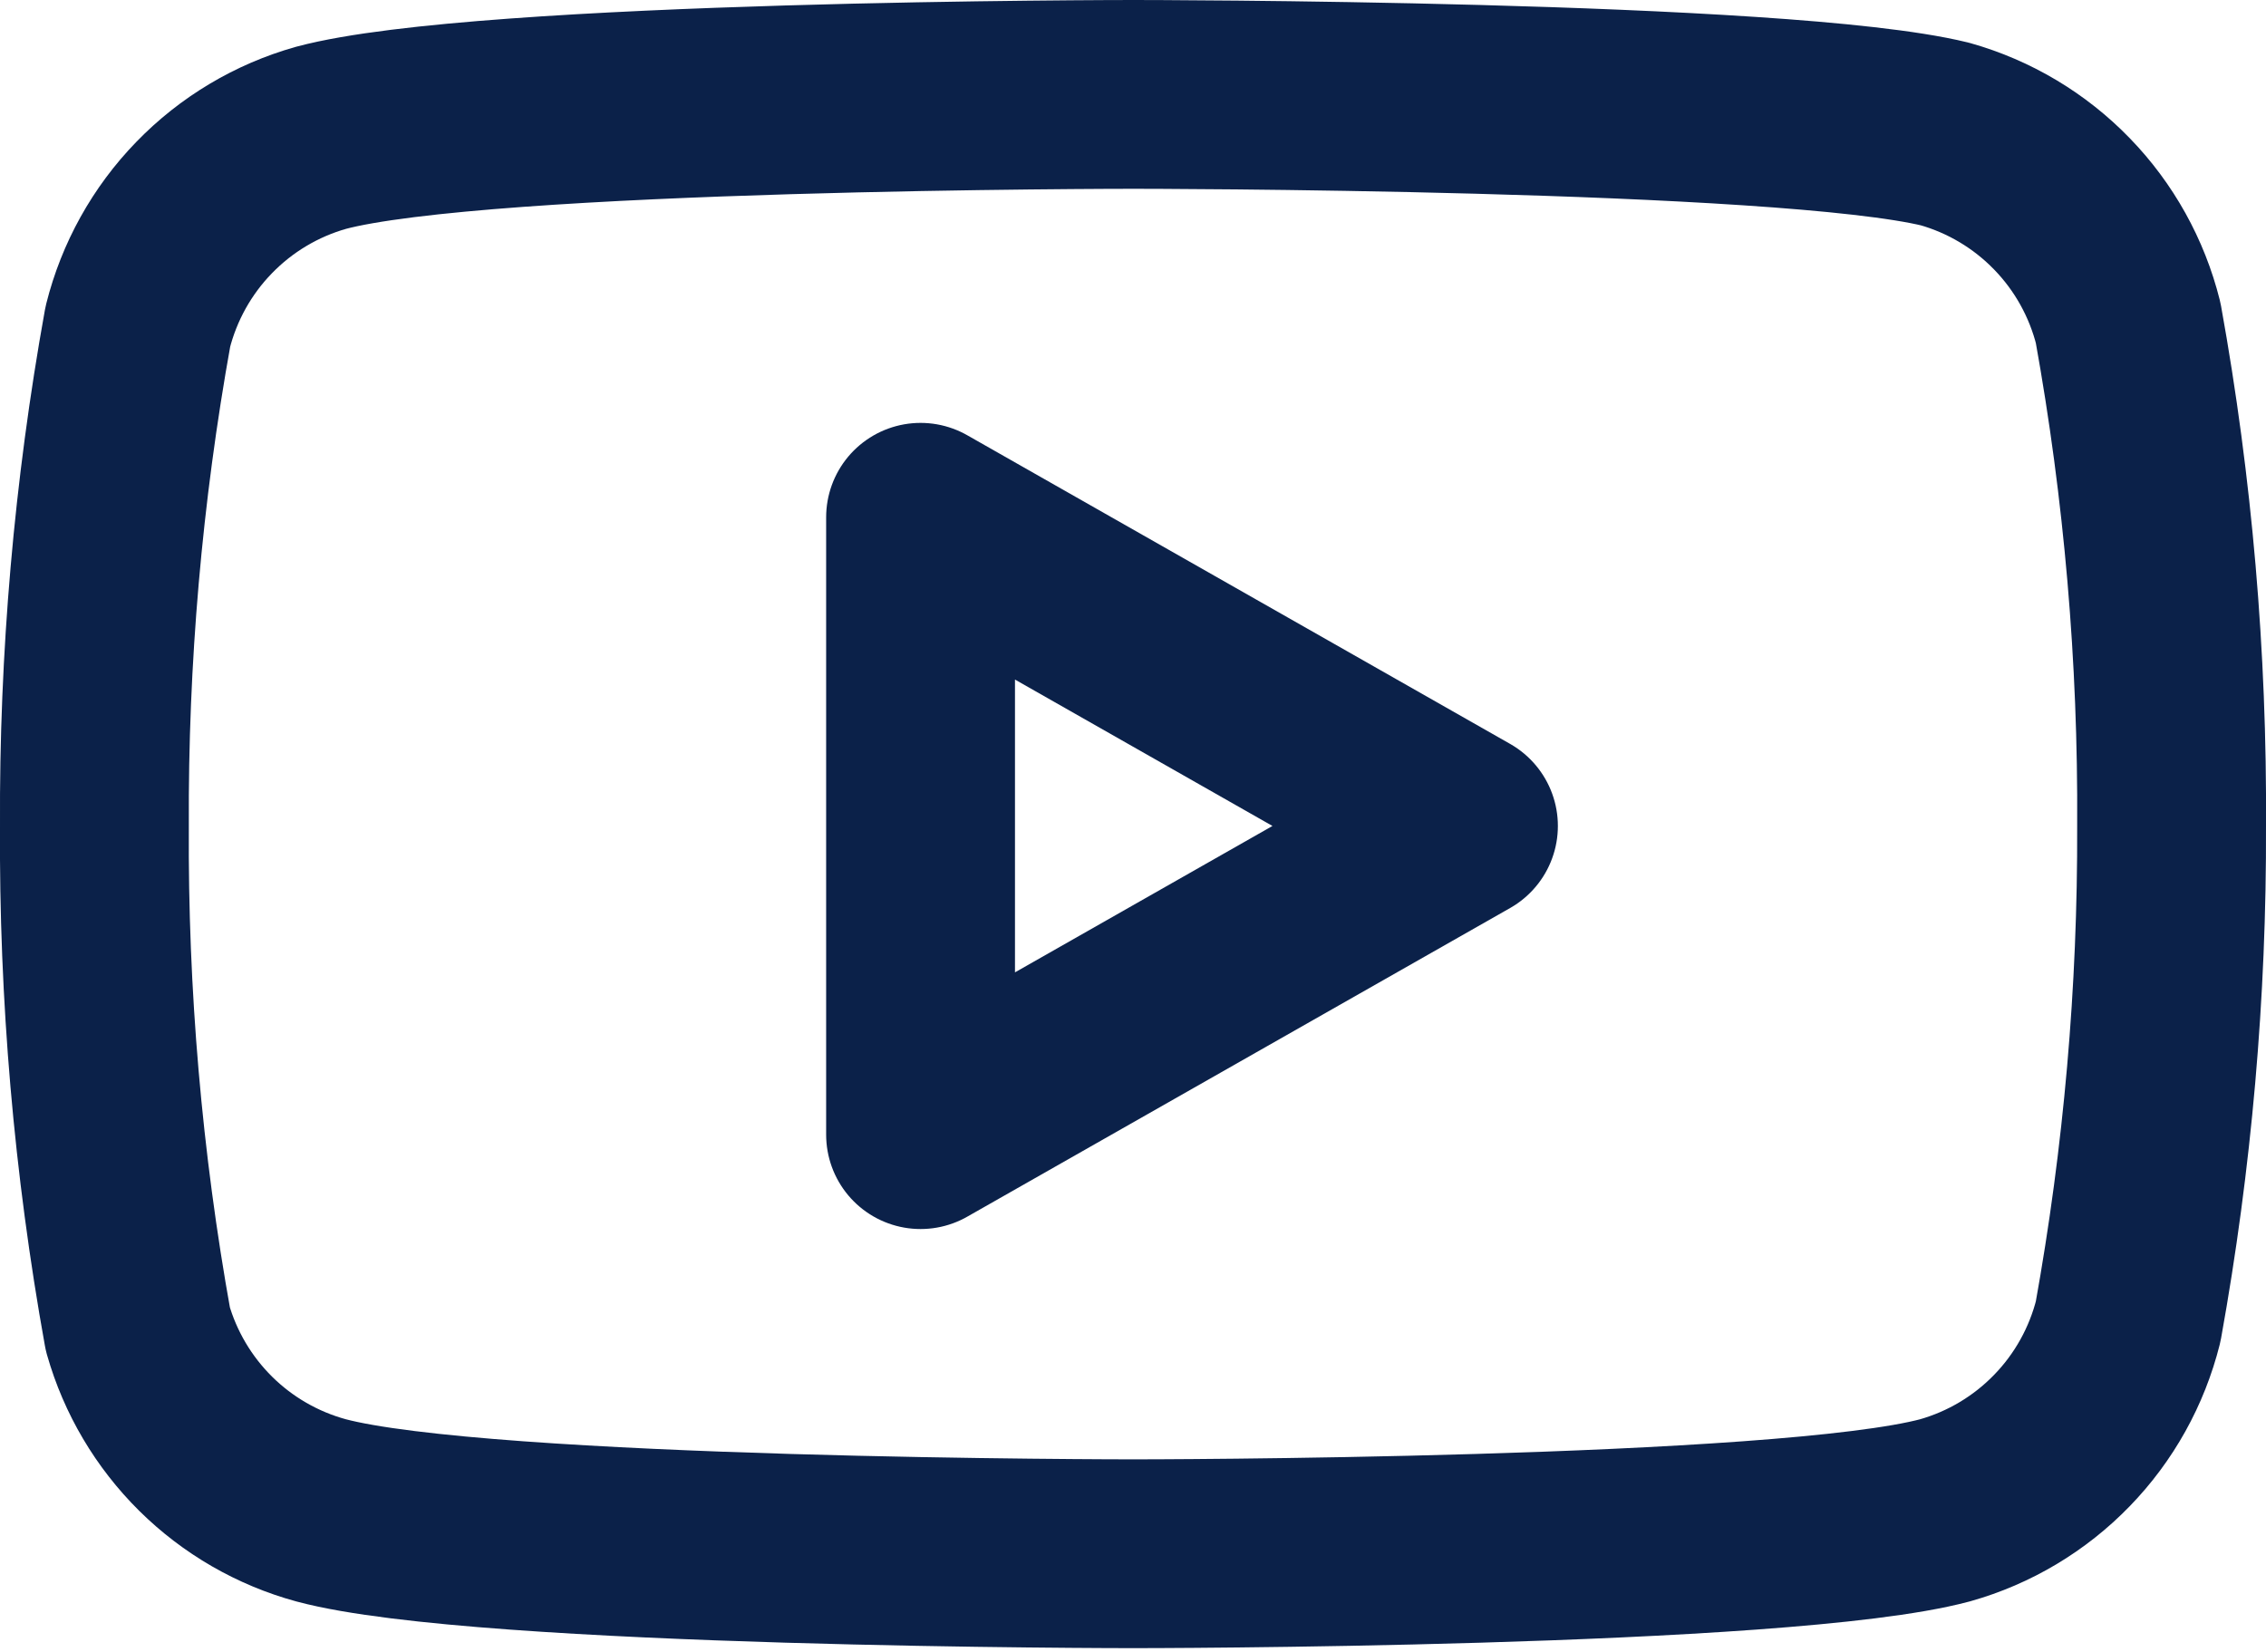
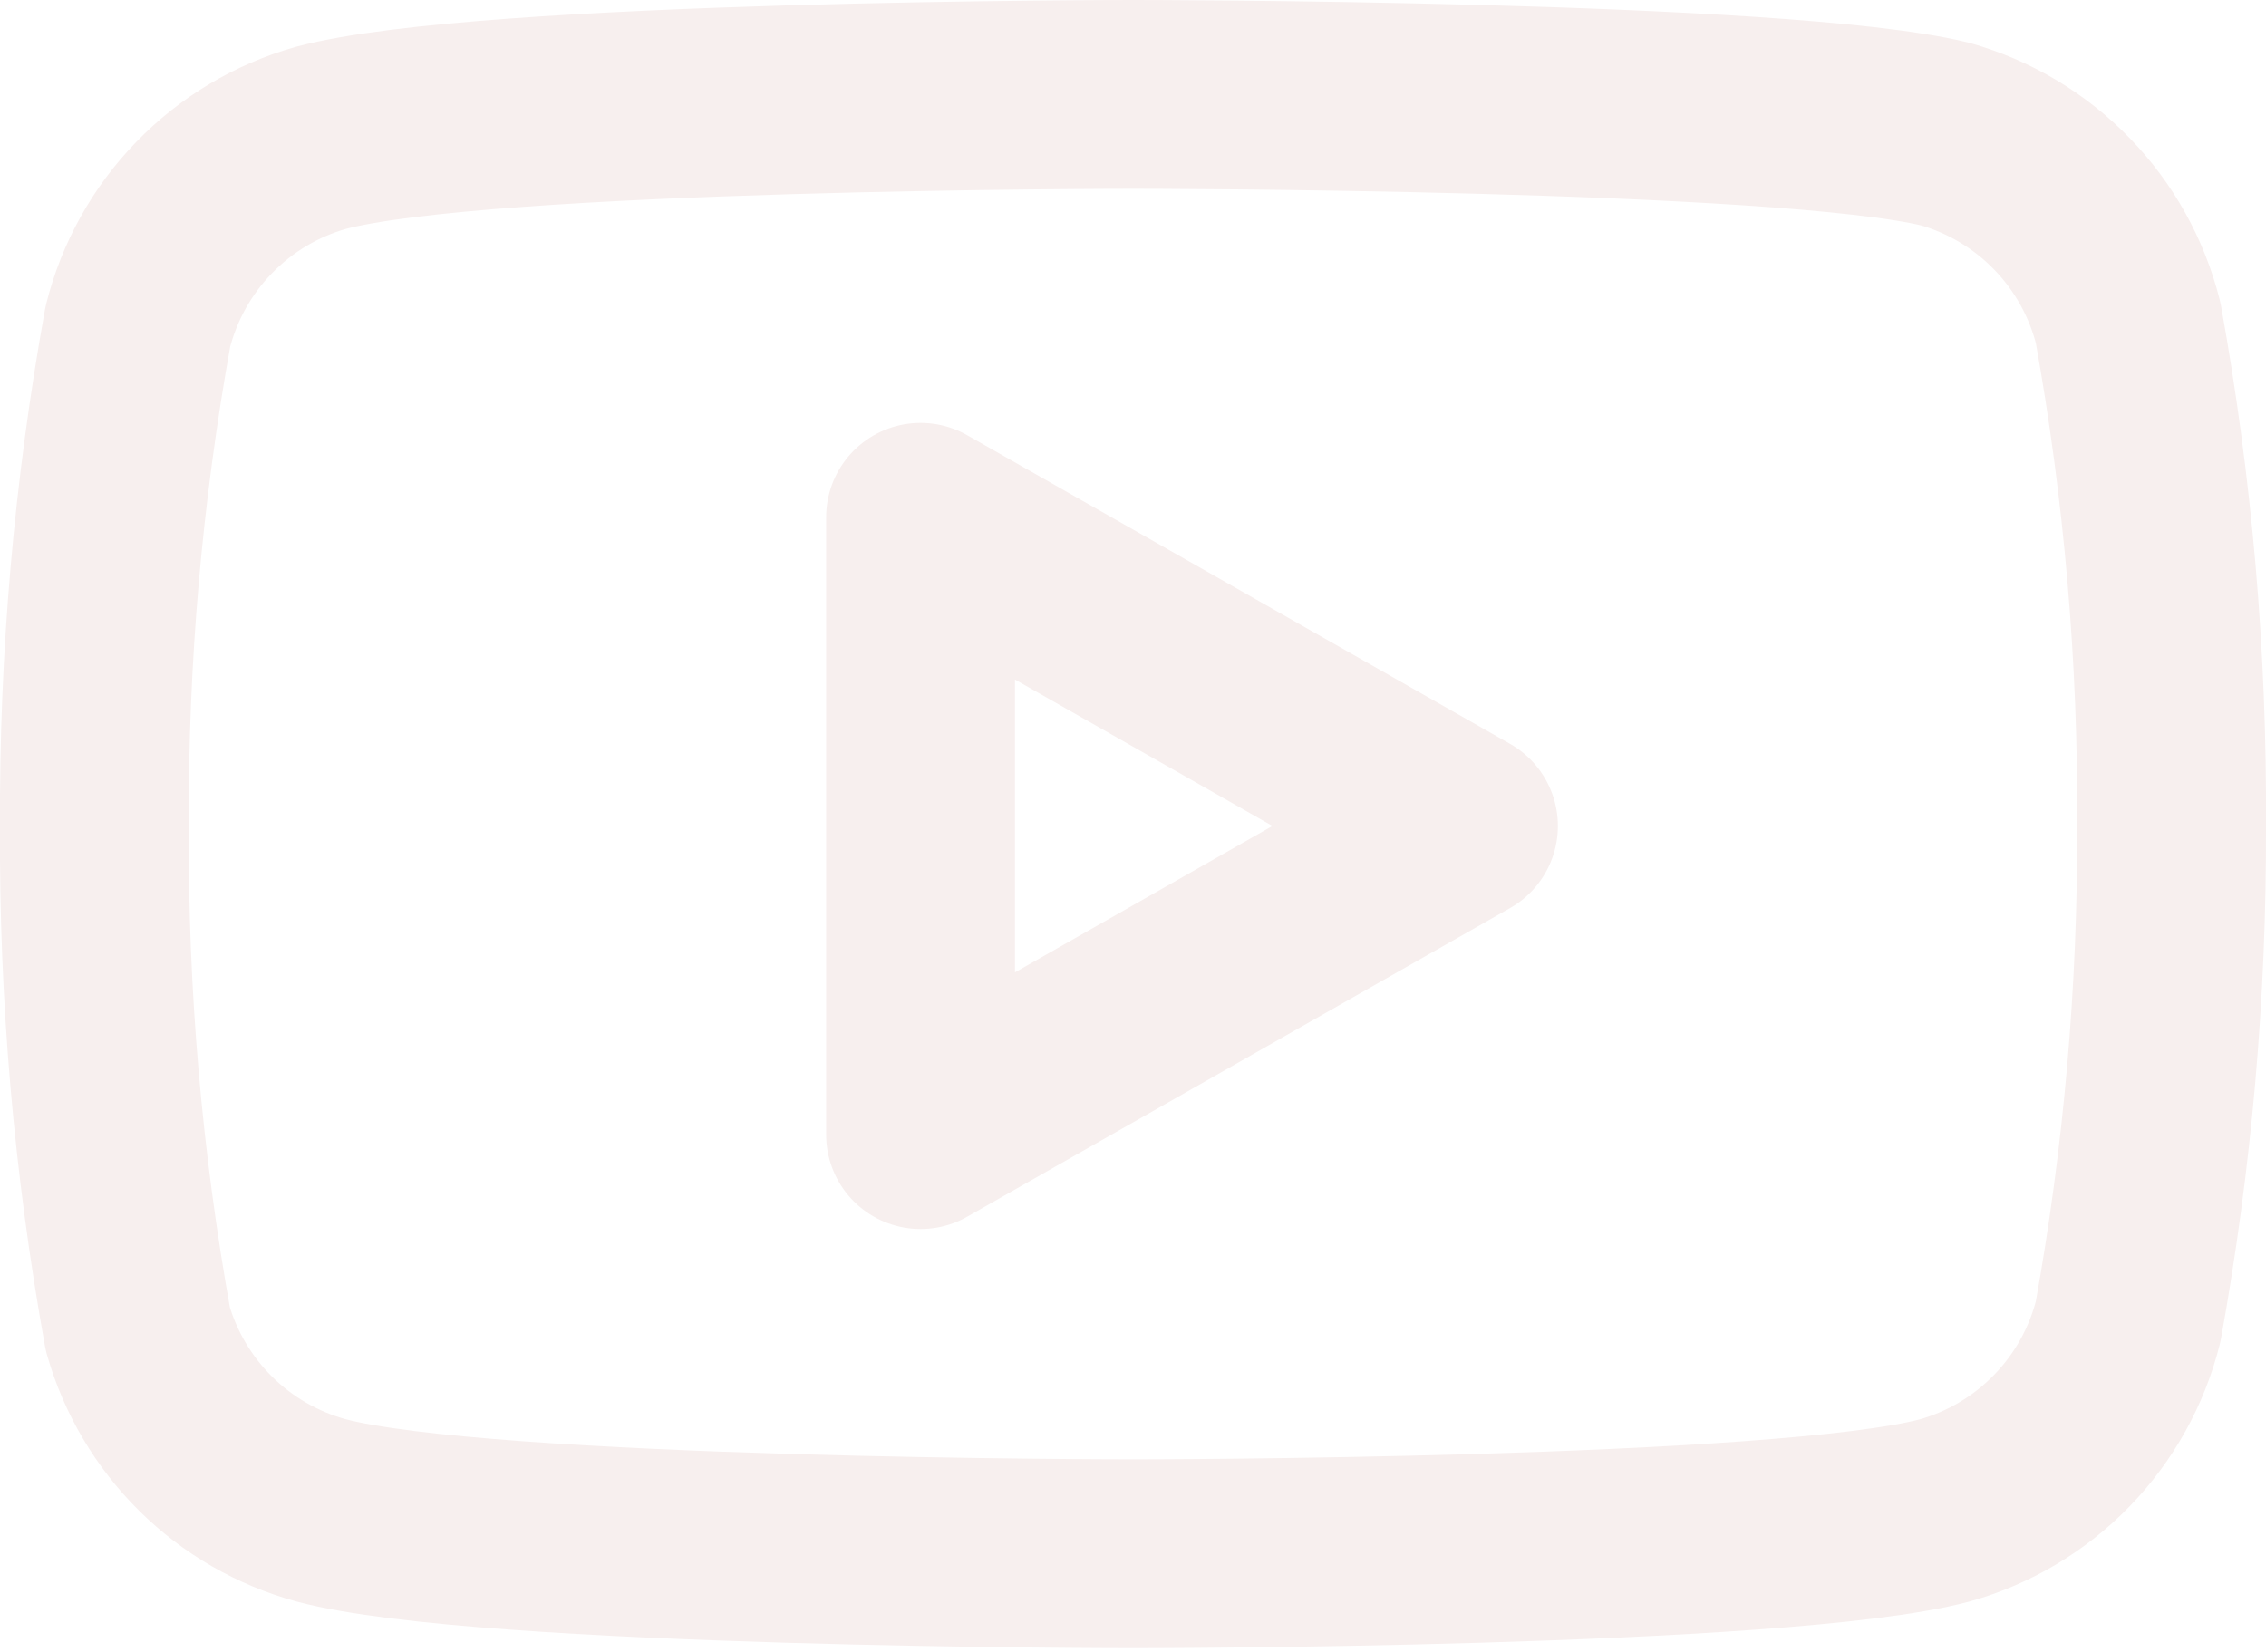
<svg xmlns="http://www.w3.org/2000/svg" width="48" height="35" viewBox="0 0 48 35" fill="none">
-   <path d="M45.08 6.84C44.842 5.891 44.359 5.021 43.677 4.319C42.996 3.616 42.142 3.106 41.2 2.84C37.76 2 24 2 24 2C24 2 10.24 2 6.8 2.92C5.858 3.186 5.004 3.696 4.323 4.399C3.641 5.101 3.158 5.971 2.92 6.92C2.29 10.411 1.982 13.953 2 17.5C1.978 21.074 2.286 24.643 2.92 28.16C3.182 29.08 3.677 29.916 4.356 30.589C5.036 31.262 5.878 31.748 6.8 32C10.24 32.92 24 32.92 24 32.92C24 32.92 37.76 32.92 41.2 32C42.142 31.734 42.996 31.224 43.677 30.521C44.359 29.819 44.842 28.949 45.08 28C45.705 24.535 46.013 21.021 46 17.5C46.022 13.926 45.715 10.357 45.08 6.84Z" stroke="#0B2149" stroke-width="4" stroke-linecap="round" stroke-linejoin="round" />
-   <path d="M19.5 24.04L31 17.5L19.5 10.96V24.04Z" stroke="#0B2149" stroke-width="4" stroke-linecap="round" stroke-linejoin="round" />
+   <path d="M45.08 6.84C44.842 5.891 44.359 5.021 43.677 4.319C42.996 3.616 42.142 3.106 41.2 2.84C37.76 2 24 2 24 2C24 2 10.24 2 6.8 2.92C5.858 3.186 5.004 3.696 4.323 4.399C3.641 5.101 3.158 5.971 2.92 6.92C2.29 10.411 1.982 13.953 2 17.5C1.978 21.074 2.286 24.643 2.92 28.16C3.182 29.08 3.677 29.916 4.356 30.589C5.036 31.262 5.878 31.748 6.8 32C10.24 32.92 24 32.92 24 32.92C24 32.92 37.76 32.92 41.2 32C42.142 31.734 42.996 31.224 43.677 30.521C44.359 29.819 44.842 28.949 45.08 28C45.705 24.535 46.013 21.021 46 17.5C46.022 13.926 45.715 10.357 45.08 6.84Z" stroke="#F7EFEE" stroke-width="4" stroke-linecap="round" stroke-linejoin="round" />
+   <path d="M19.5 24.04L31 17.5L19.5 10.96V24.04Z" stroke="#F7EFEE" stroke-width="4" stroke-linecap="round" stroke-linejoin="round" />
</svg>
